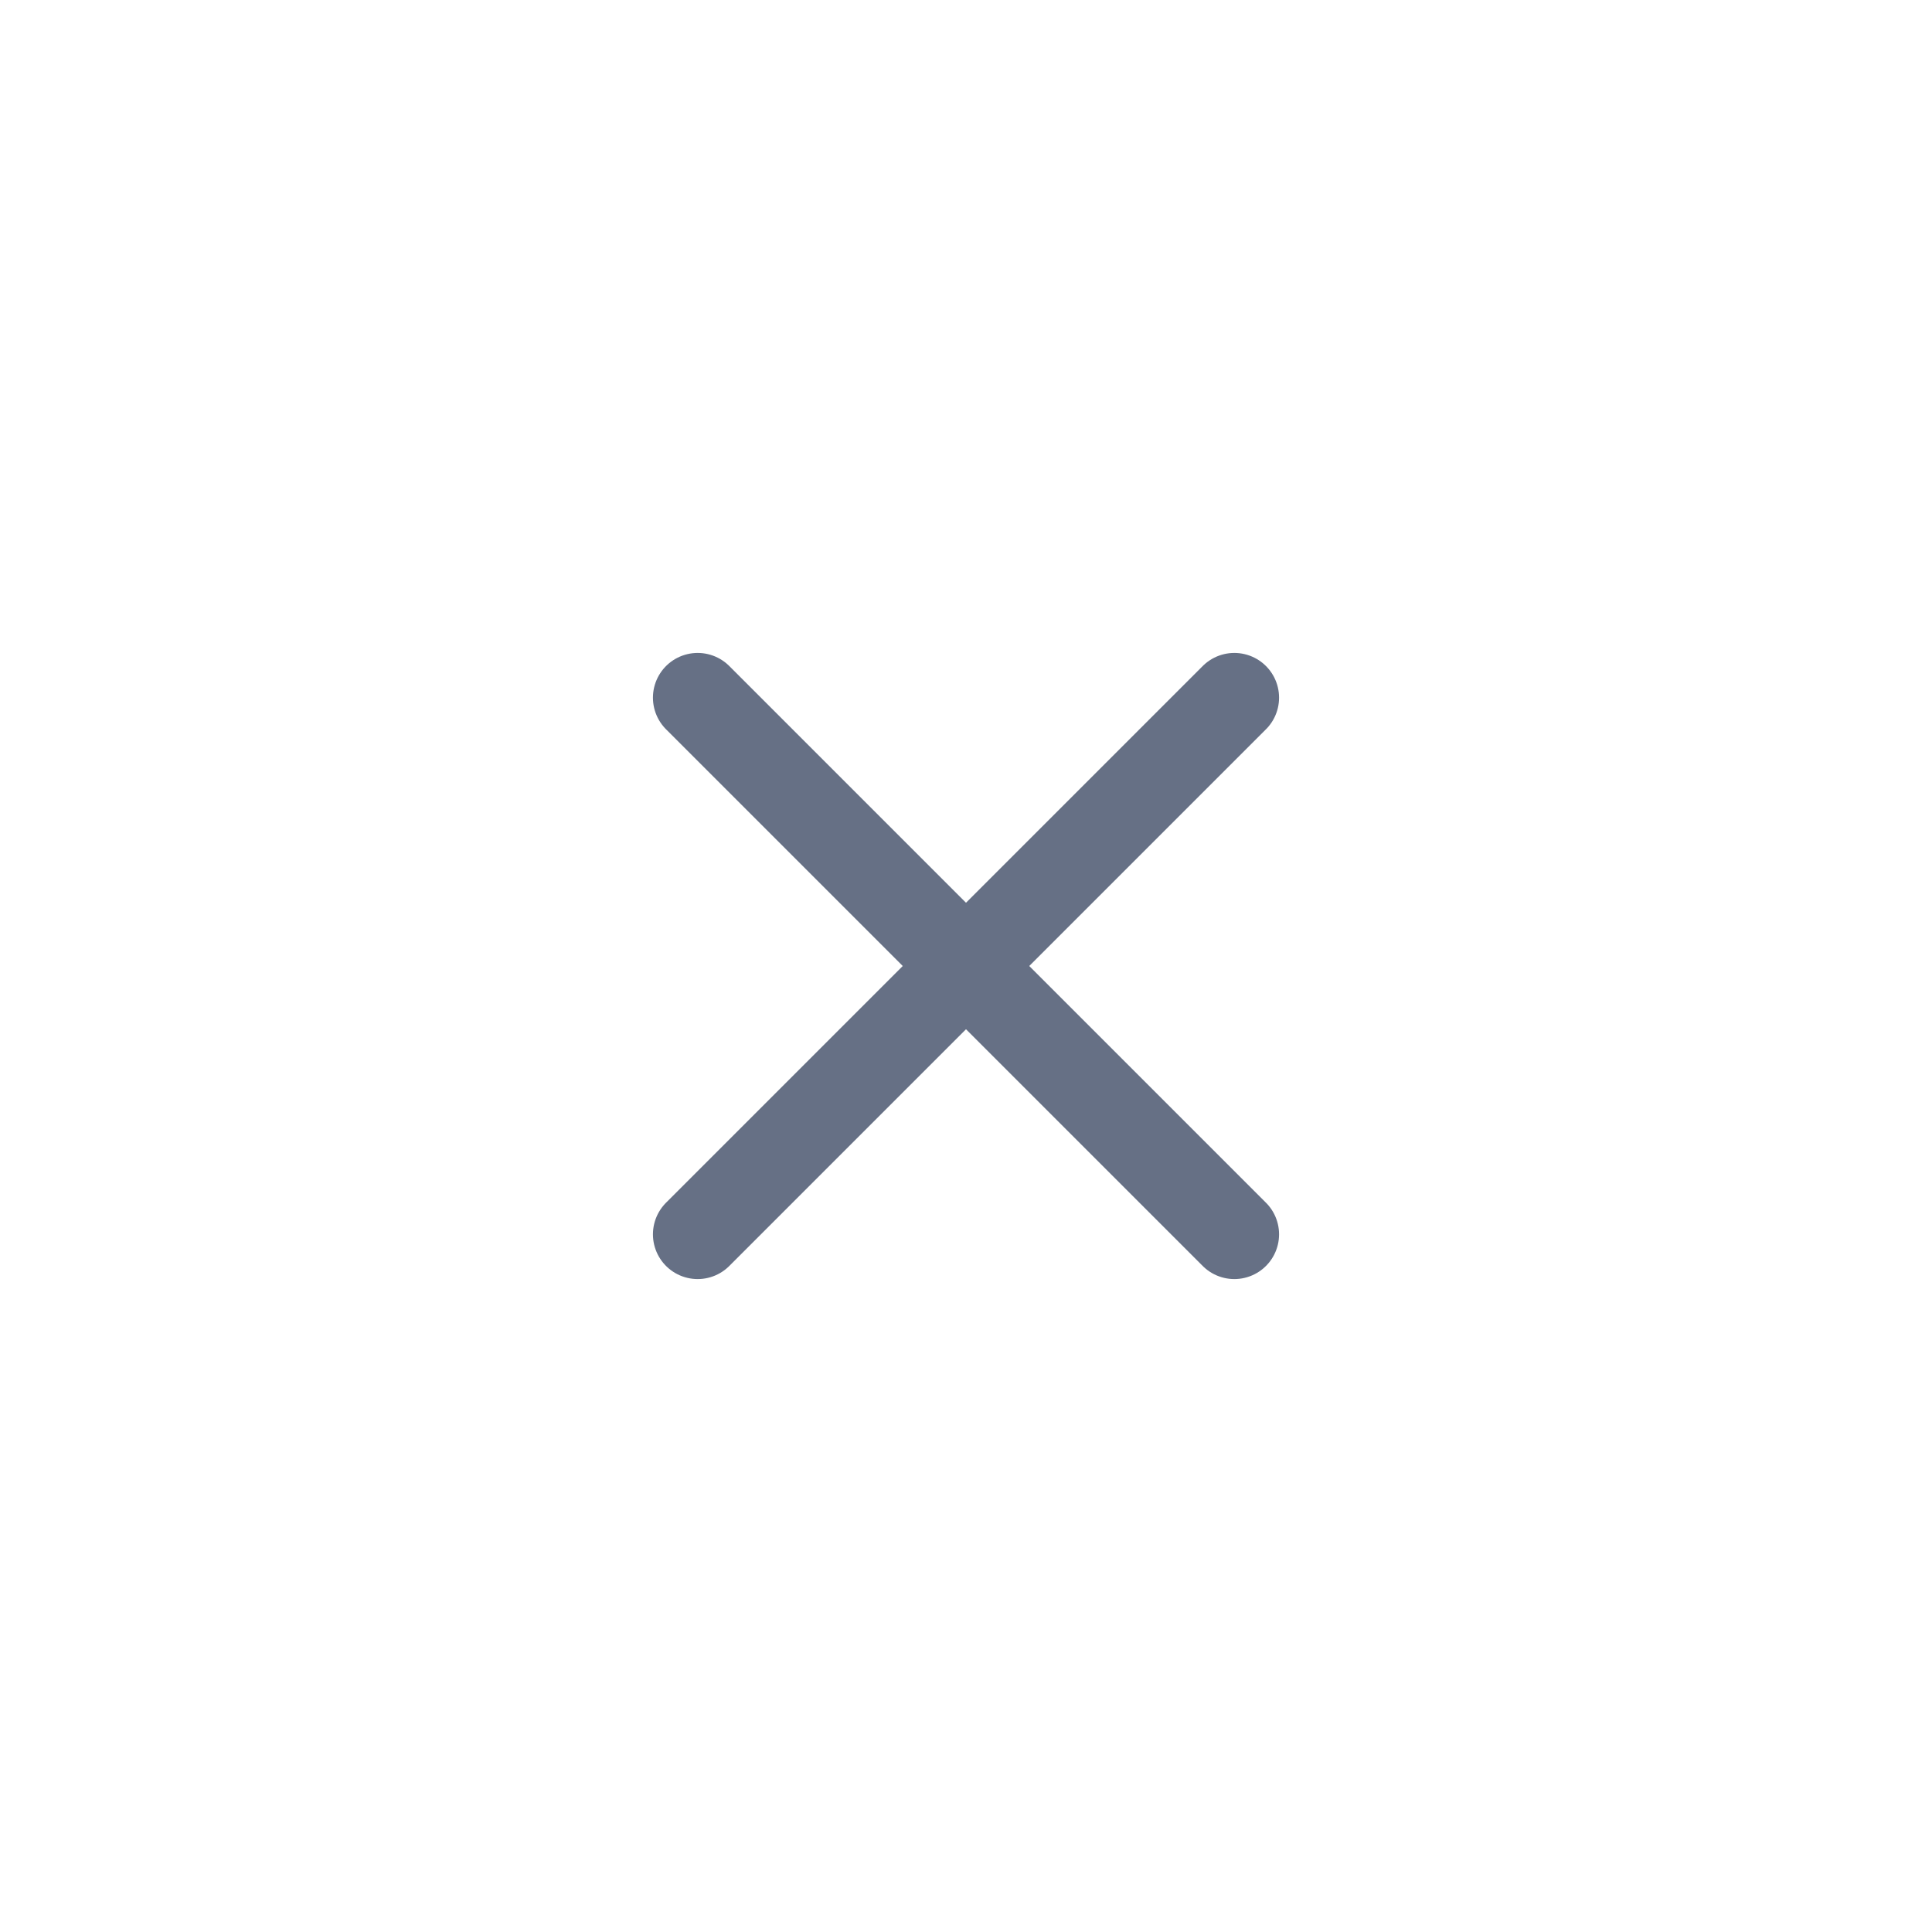
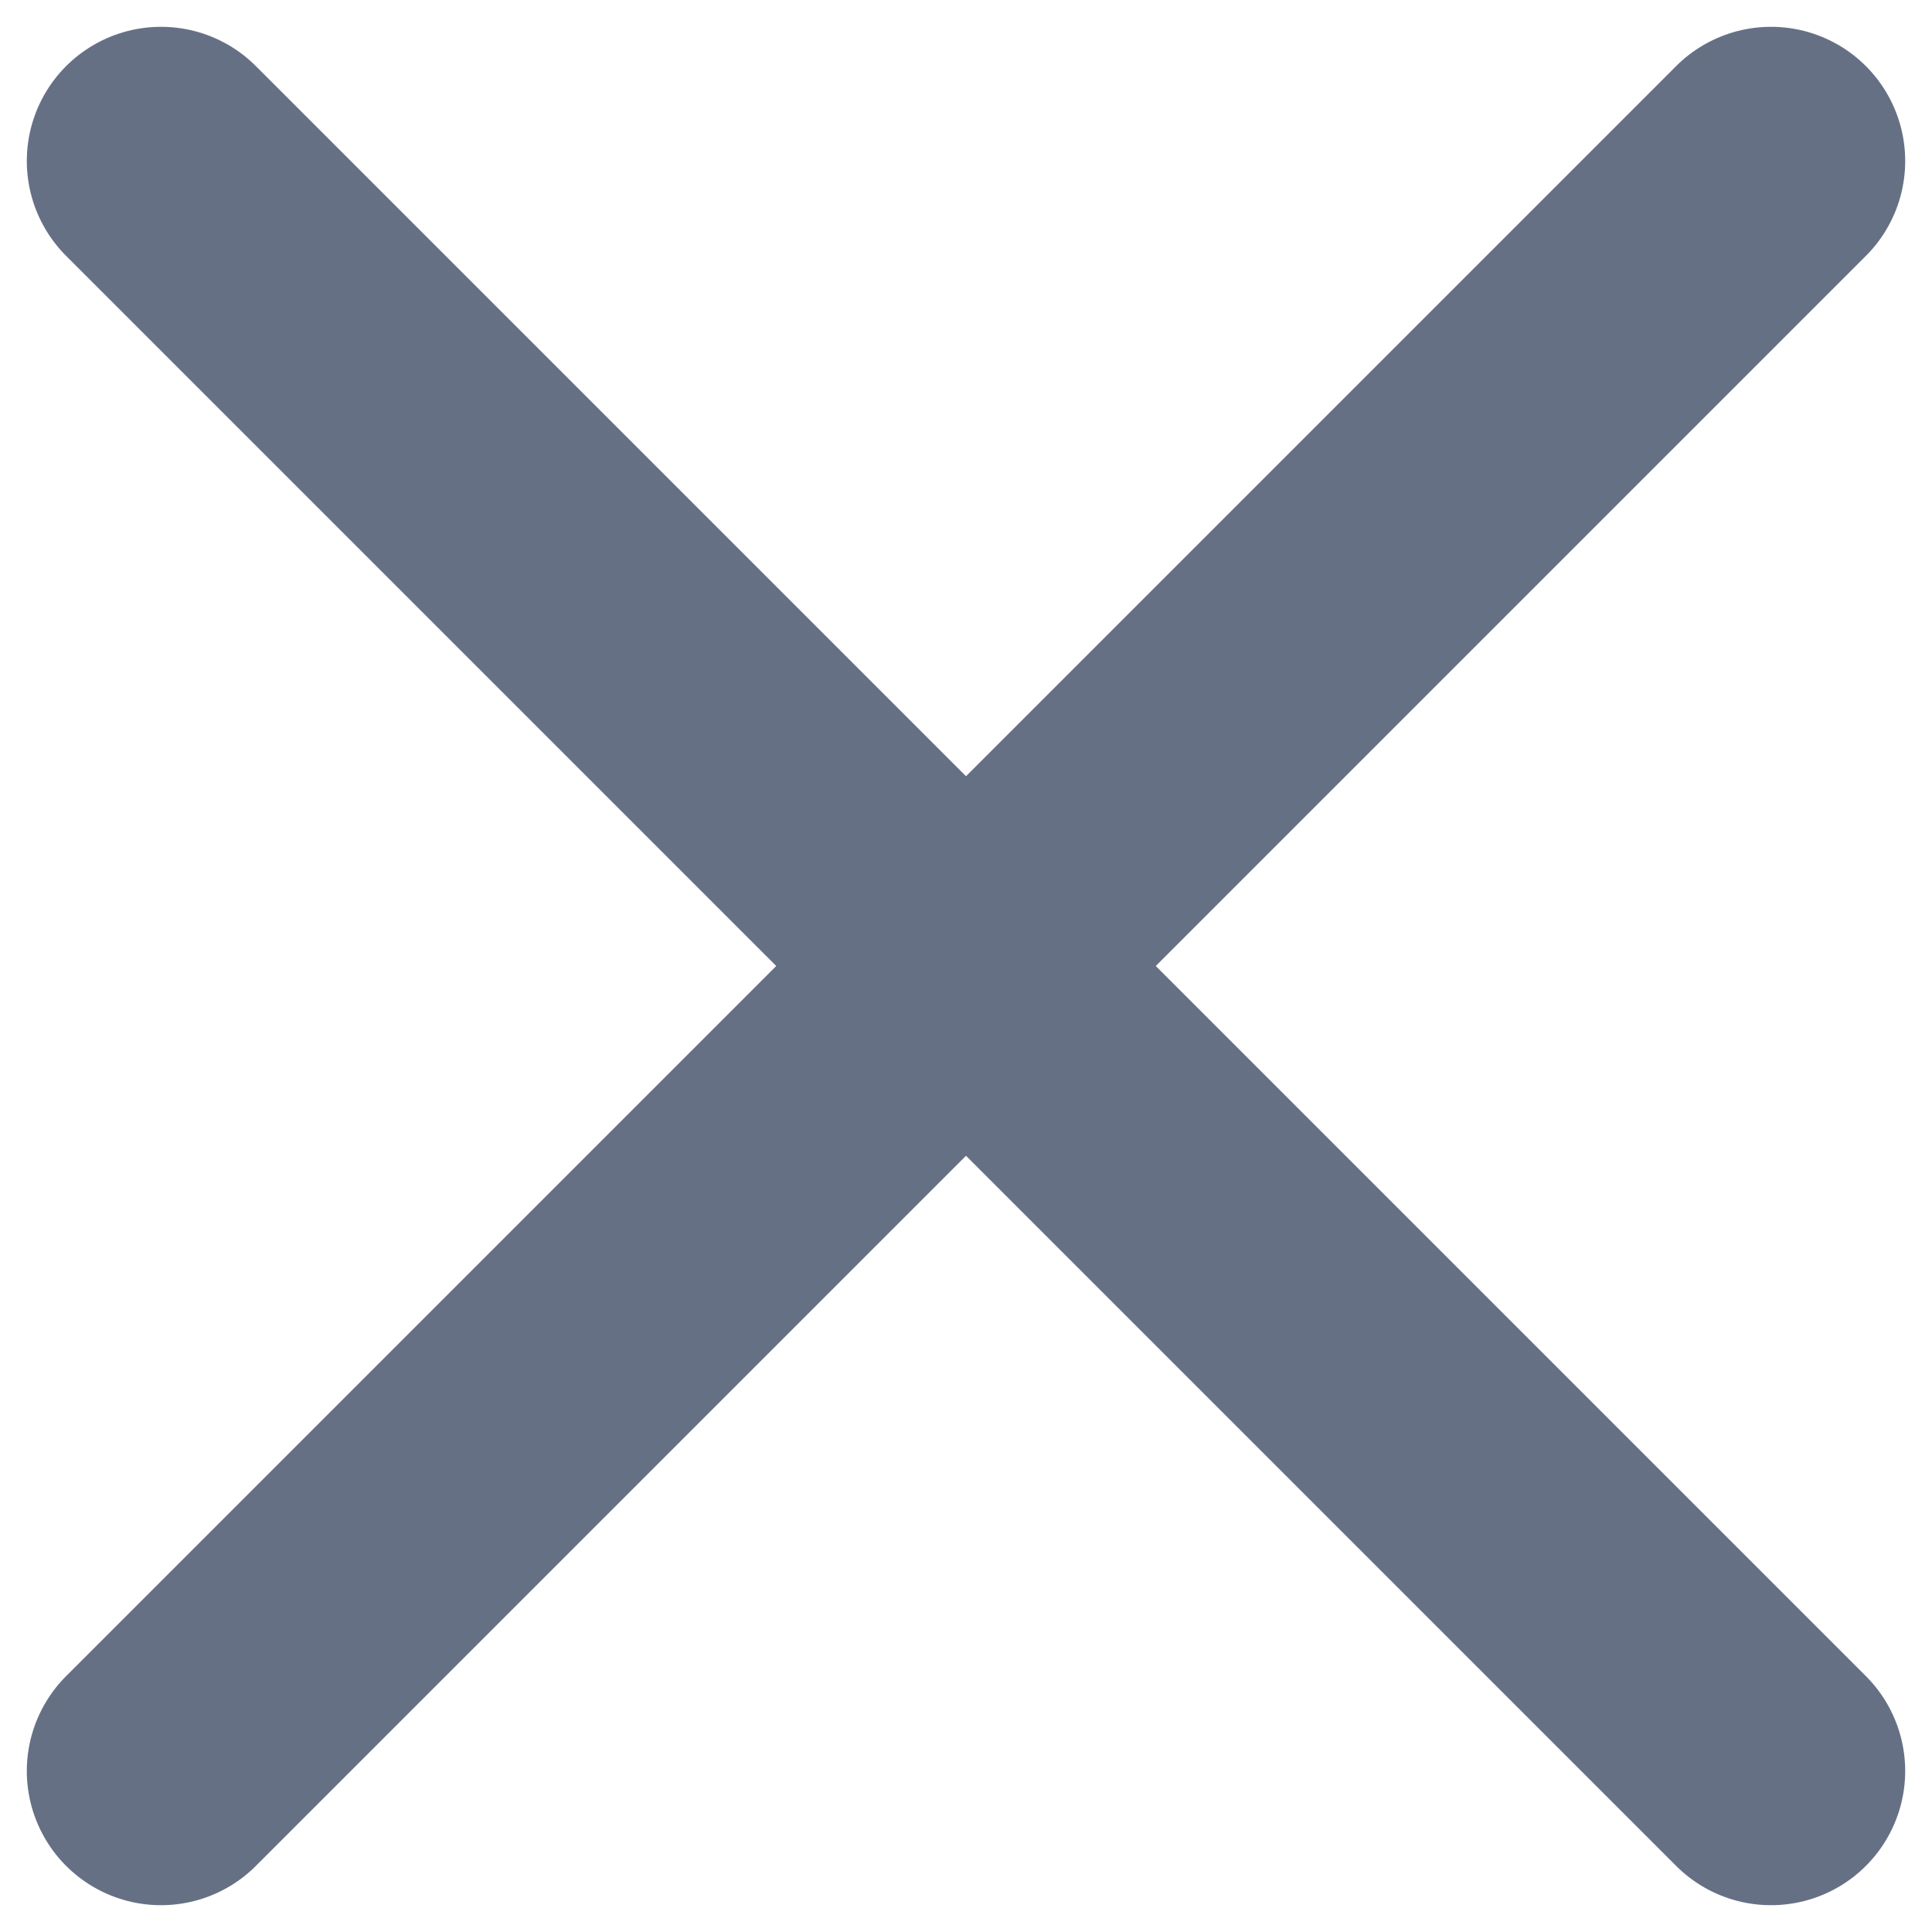
- <svg xmlns="http://www.w3.org/2000/svg" width="36" height="36" viewBox="0 0 36 36" fill="none">
-   <path d="M23 13L13 23M13 13L23 23" stroke="#667085" stroke-width="1.667" stroke-linecap="round" stroke-linejoin="round" />
+ <svg xmlns="http://www.w3.org/2000/svg" width="12" height="12" viewBox="0 0 12 12" fill="none">
+   <path d="M11 1L1 11M1 1L11 11" stroke="#667085" stroke-width="1.667" stroke-linecap="round" stroke-linejoin="round" />
</svg>
